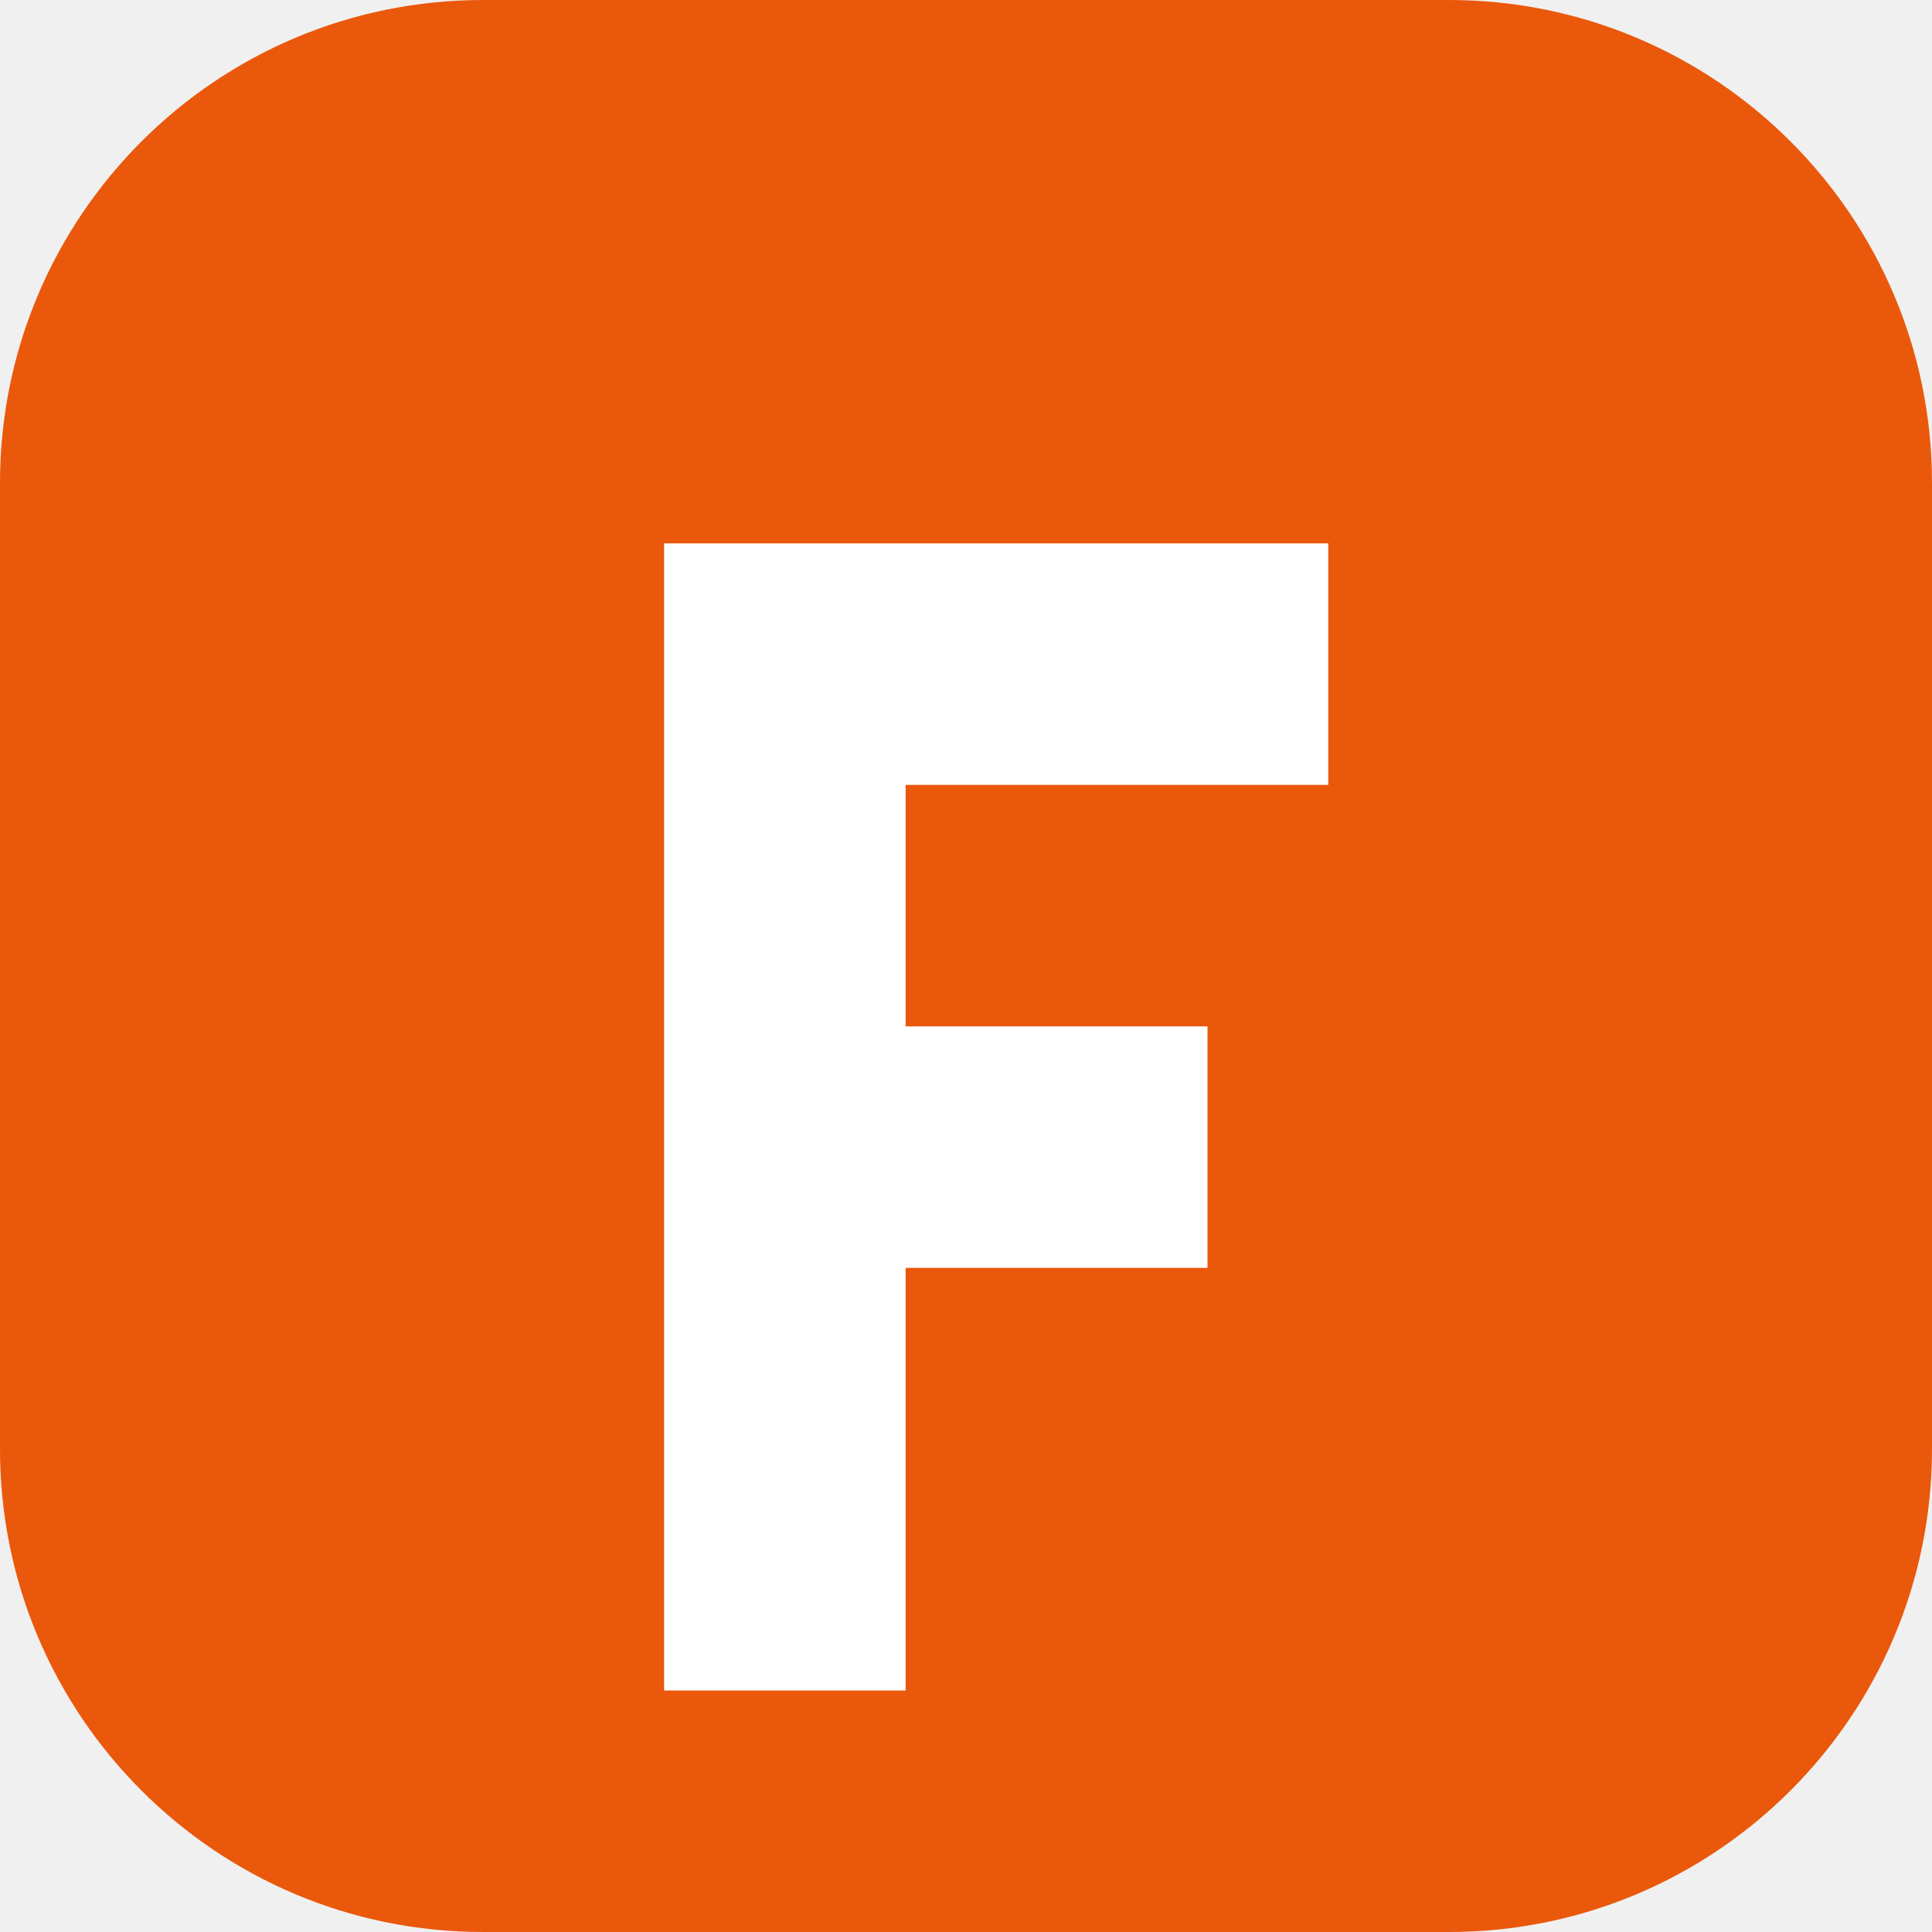
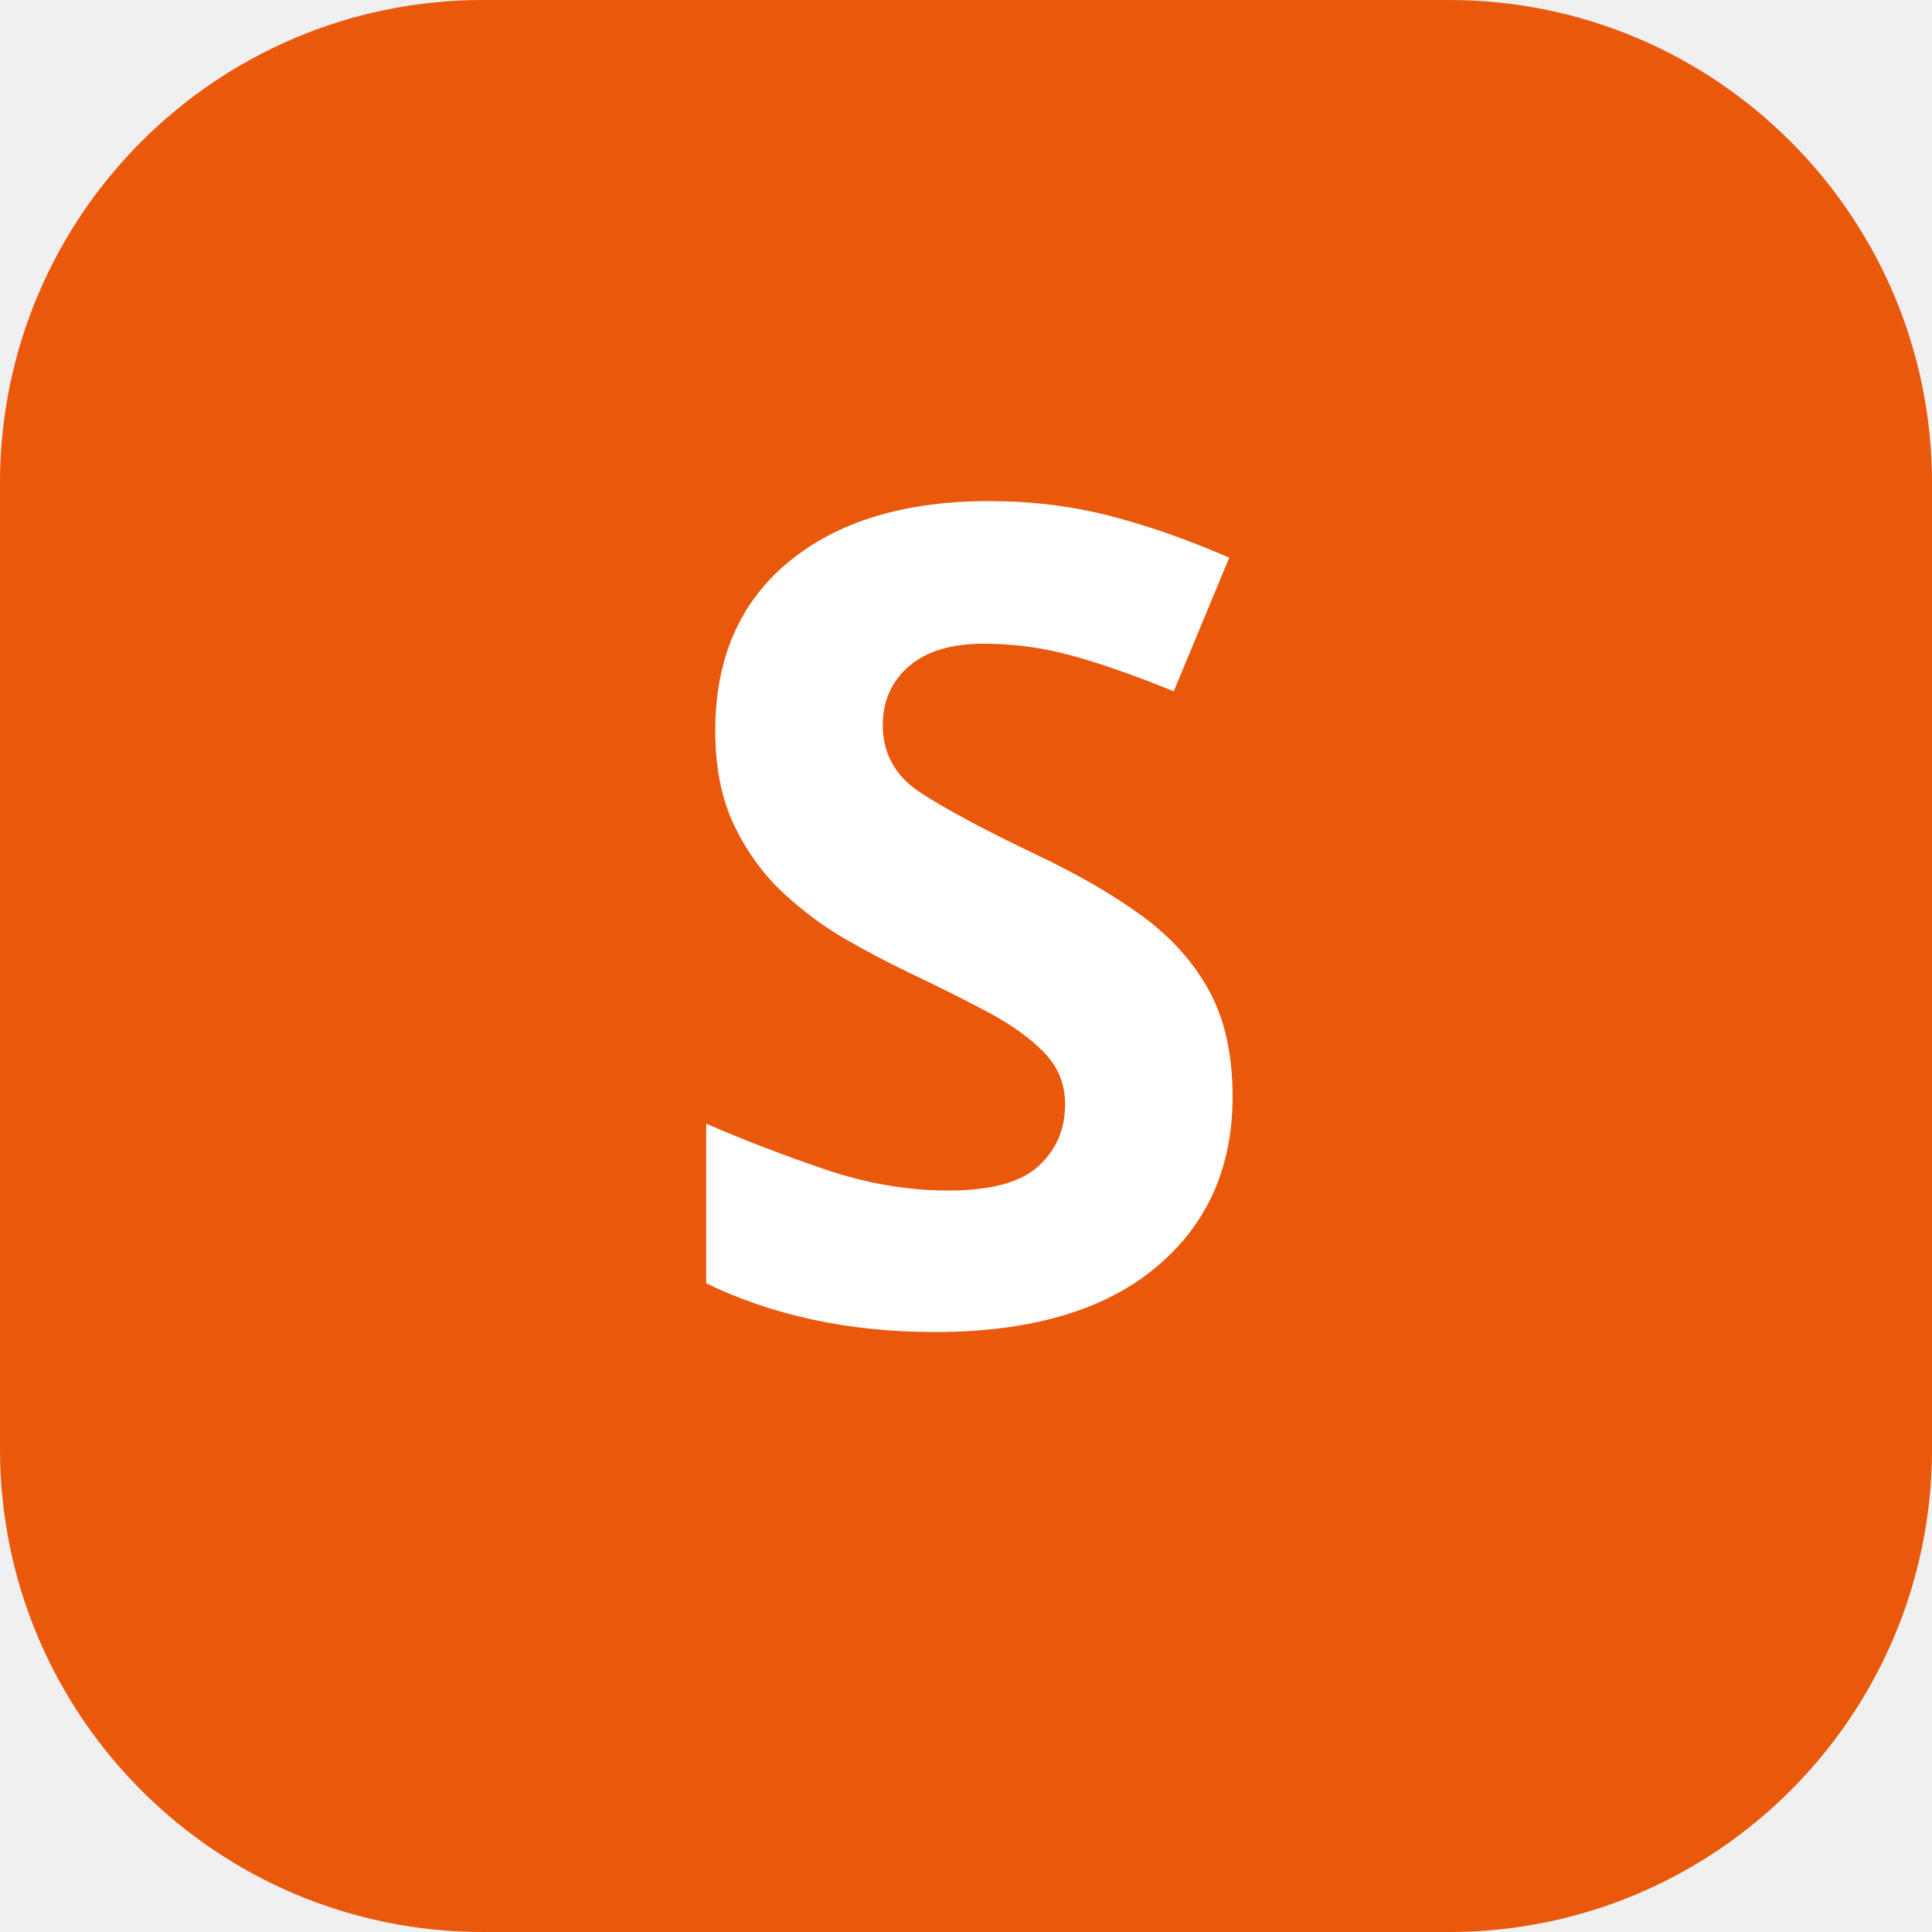
<svg xmlns="http://www.w3.org/2000/svg" viewBox="0 0 512 512">
  <rect width="512" height="512" rx="128" fill="#ea580c" />
-   <path d="M176 144h176v64H240v64h80v64h-80v112h-64V144z" fill="#ffffff" />
+   <text x="256" y="350" font-family="sans-serif" font-weight="bold" font-size="300" fill="#ffffff" text-anchor="middle">S</text>
</svg>
